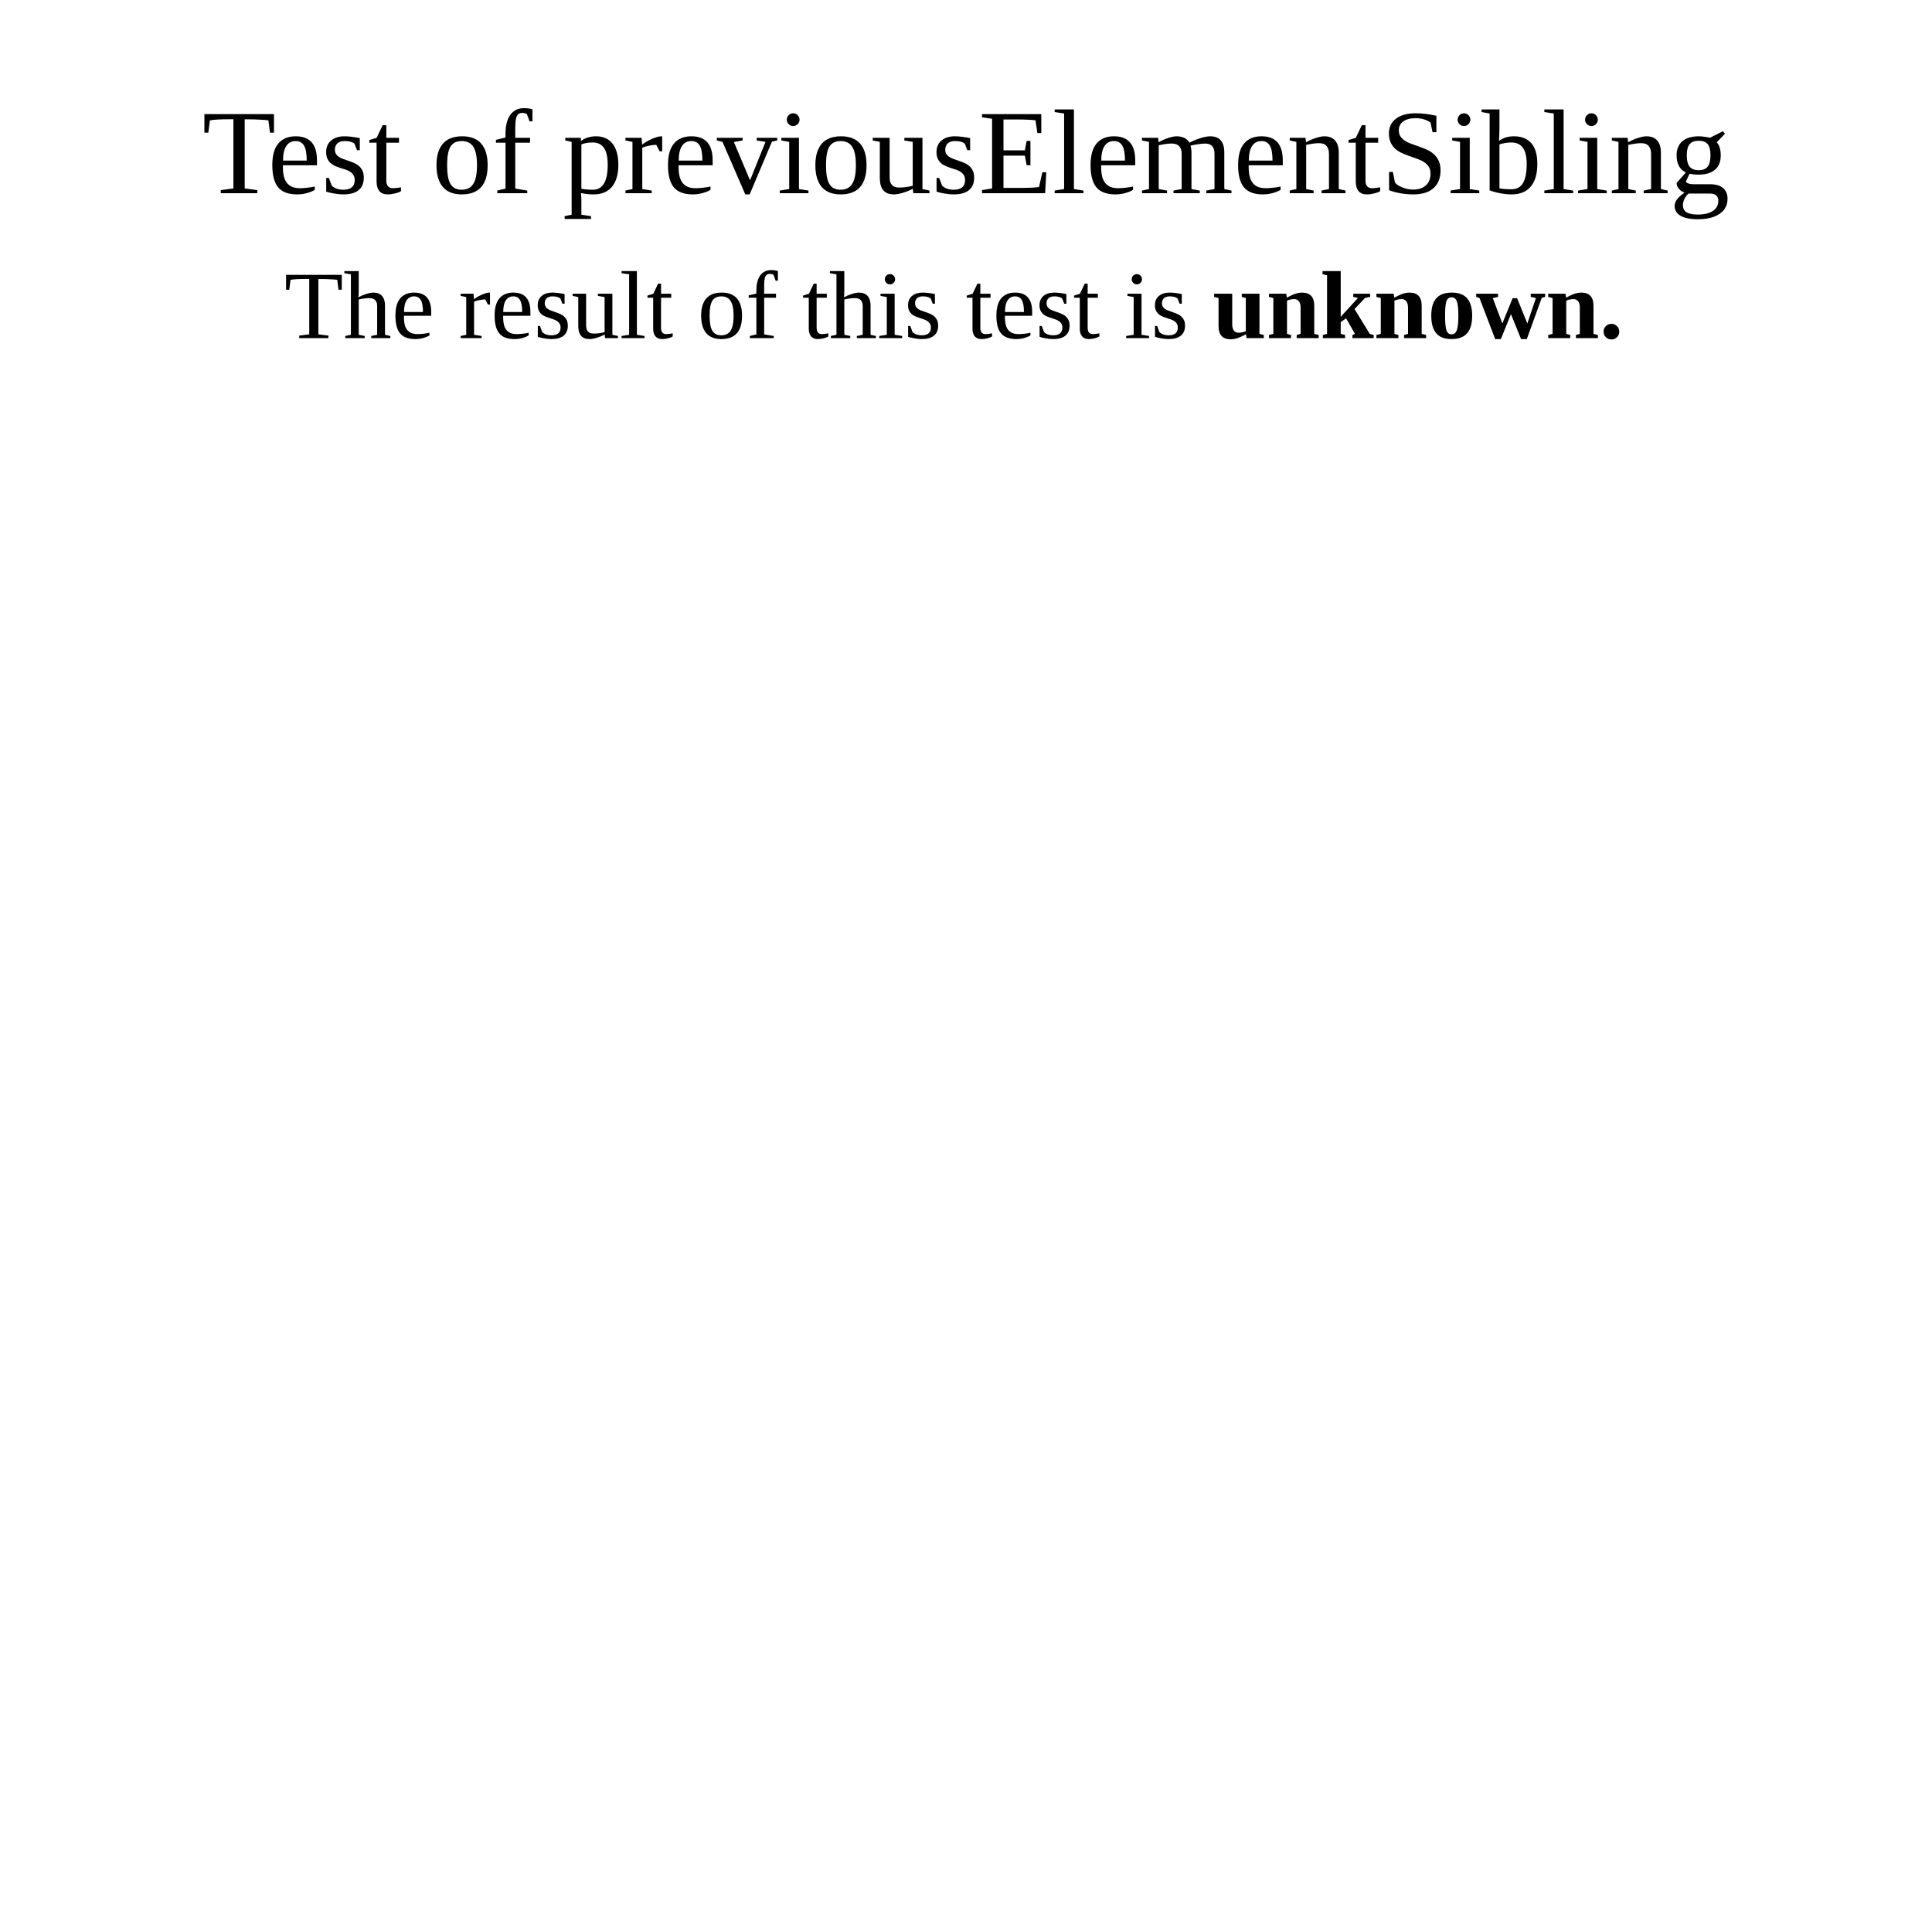
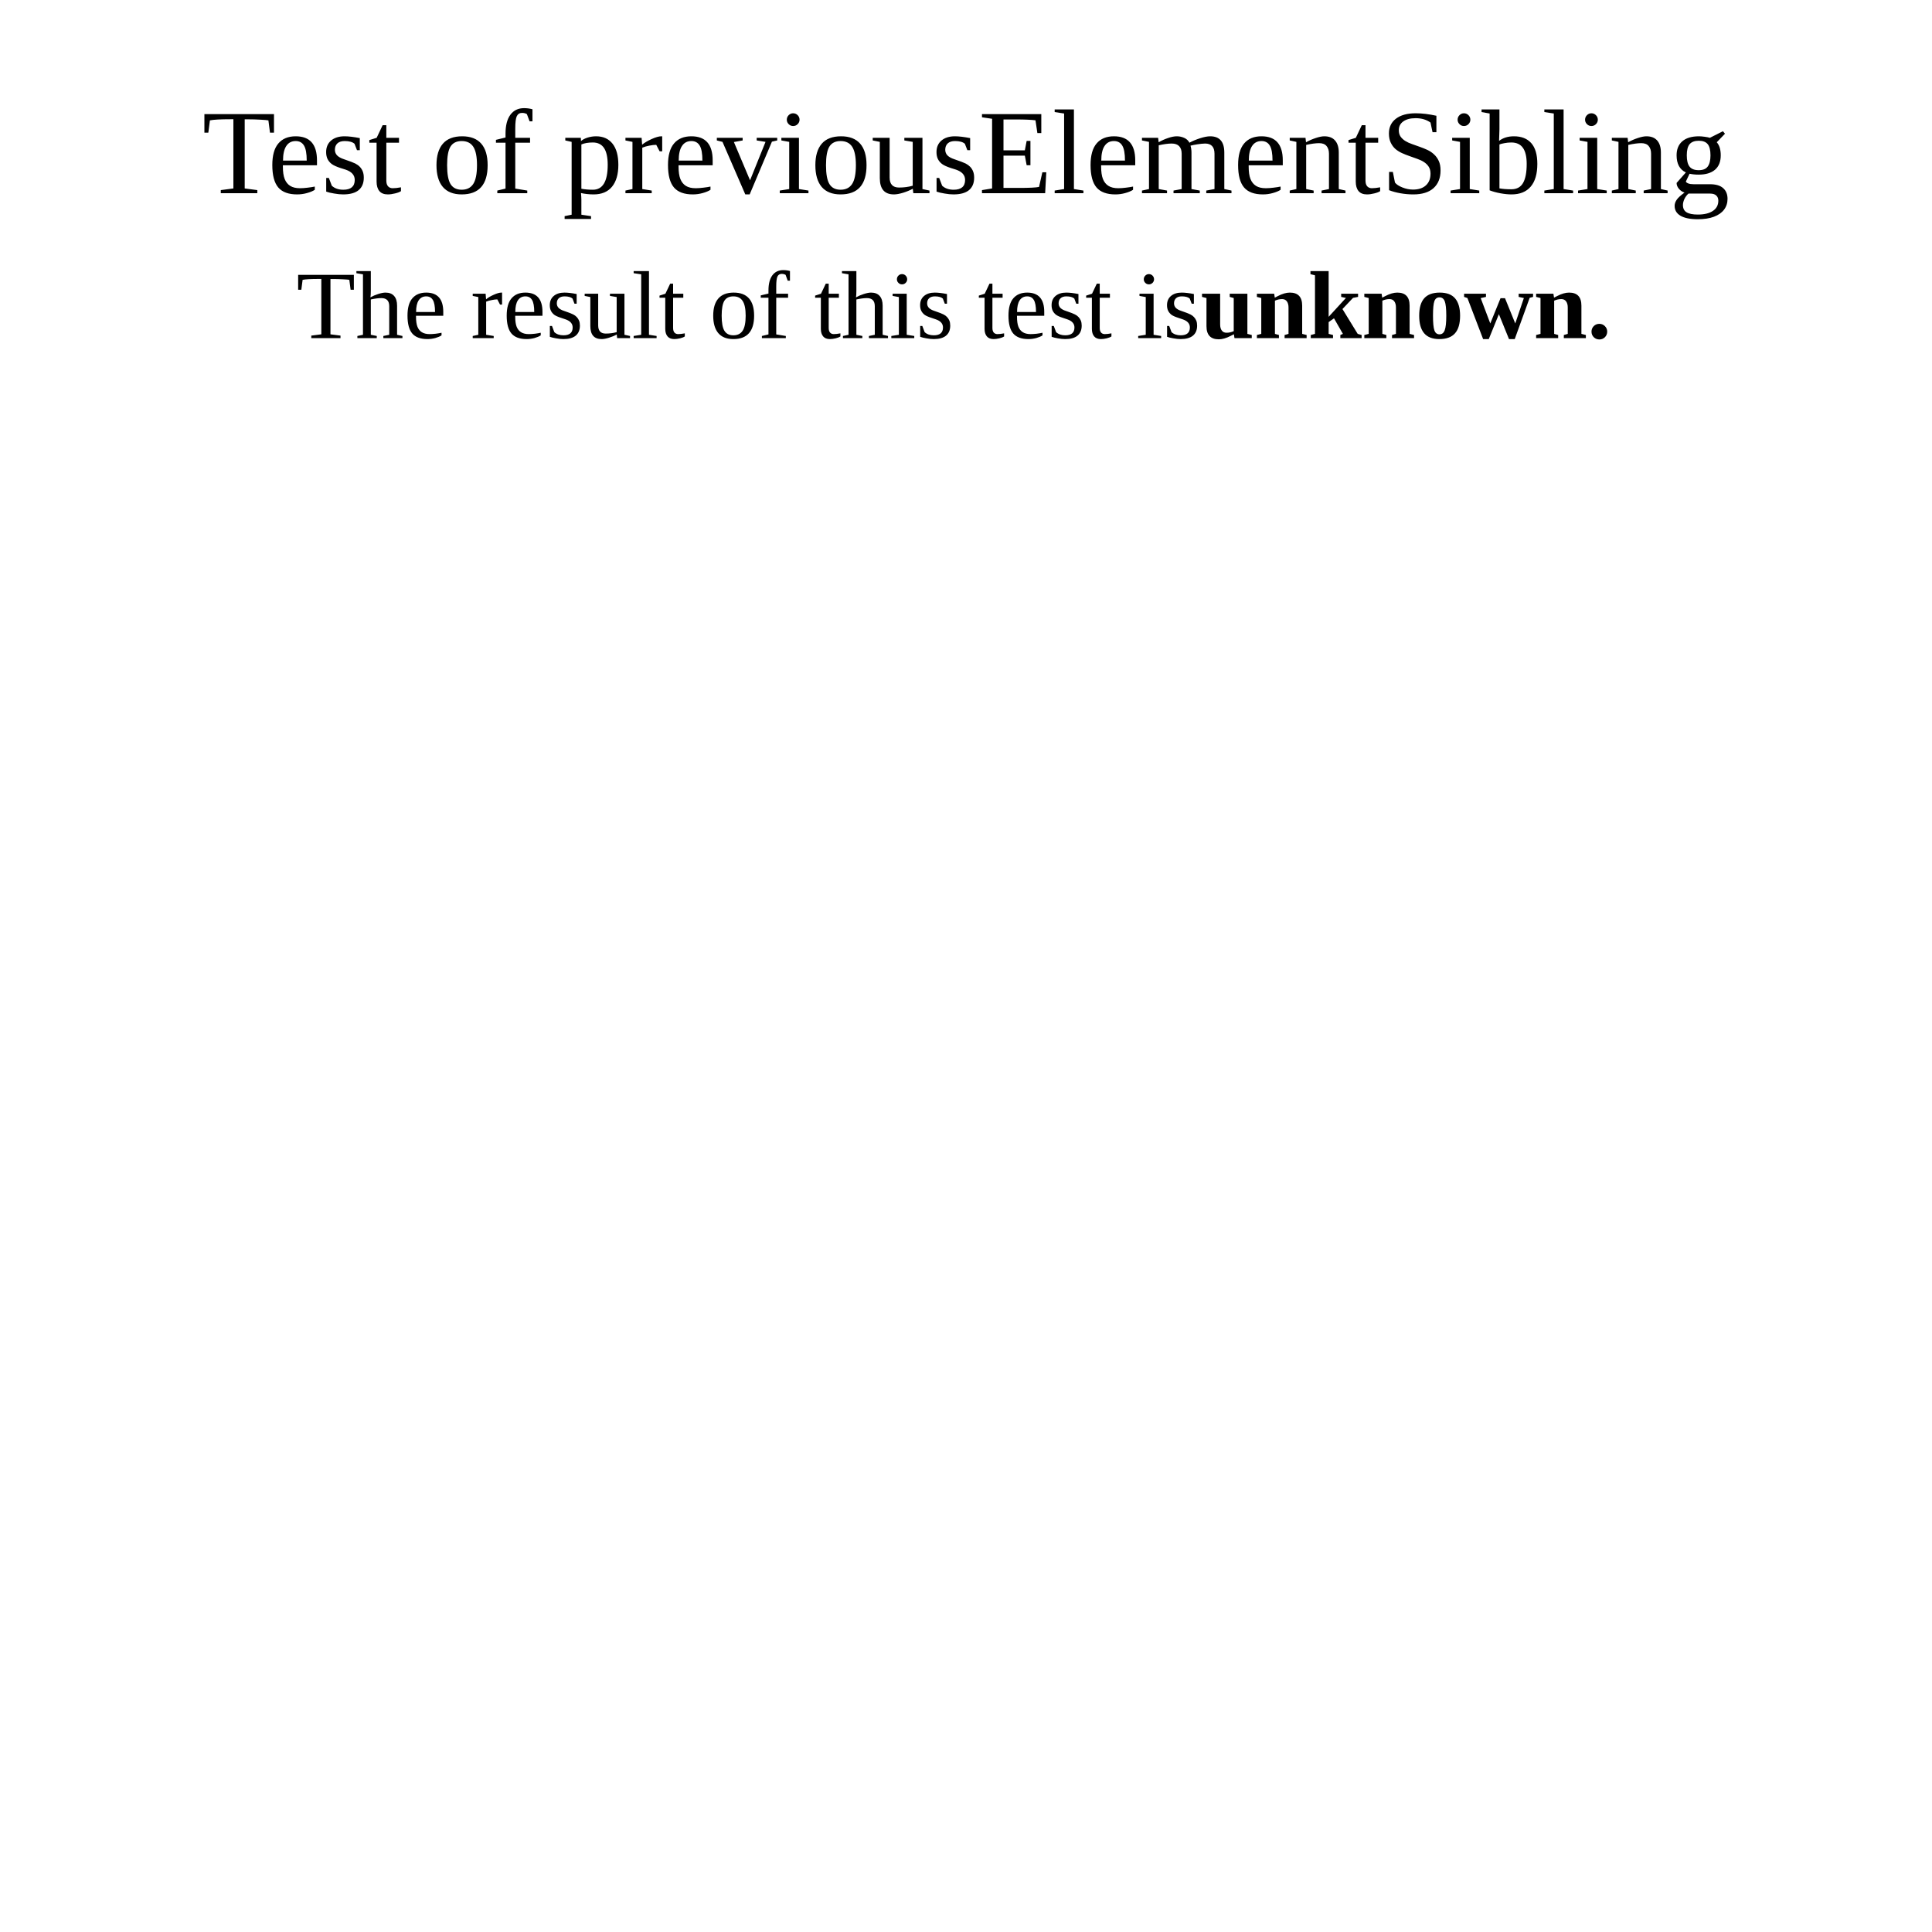
<svg xmlns="http://www.w3.org/2000/svg" version="1.1" width="100%" height="100%" viewBox="0 0 400 400">
  <text x="200" y="40" font-size="25" fill="black" text-anchor="middle">Test of previousElementSibling</text>
-   <text id="parentEl" x="200" y="70" font-size="20" fill="black" text-anchor="middle">The result of <tspan id="first_element_child">this test</tspan> is 
+   <text id="parentEl" x="200" y="70" font-size="20" fill="black" text-anchor="middle">The result of <tspan id="first_element_child">this test</tspan> is
<tspan id="middle_element_child" font-weight="bold">unknown.</tspan>
    <tspan id="last_element_child" display="none">fnord</tspan>
  </text>
</svg>
